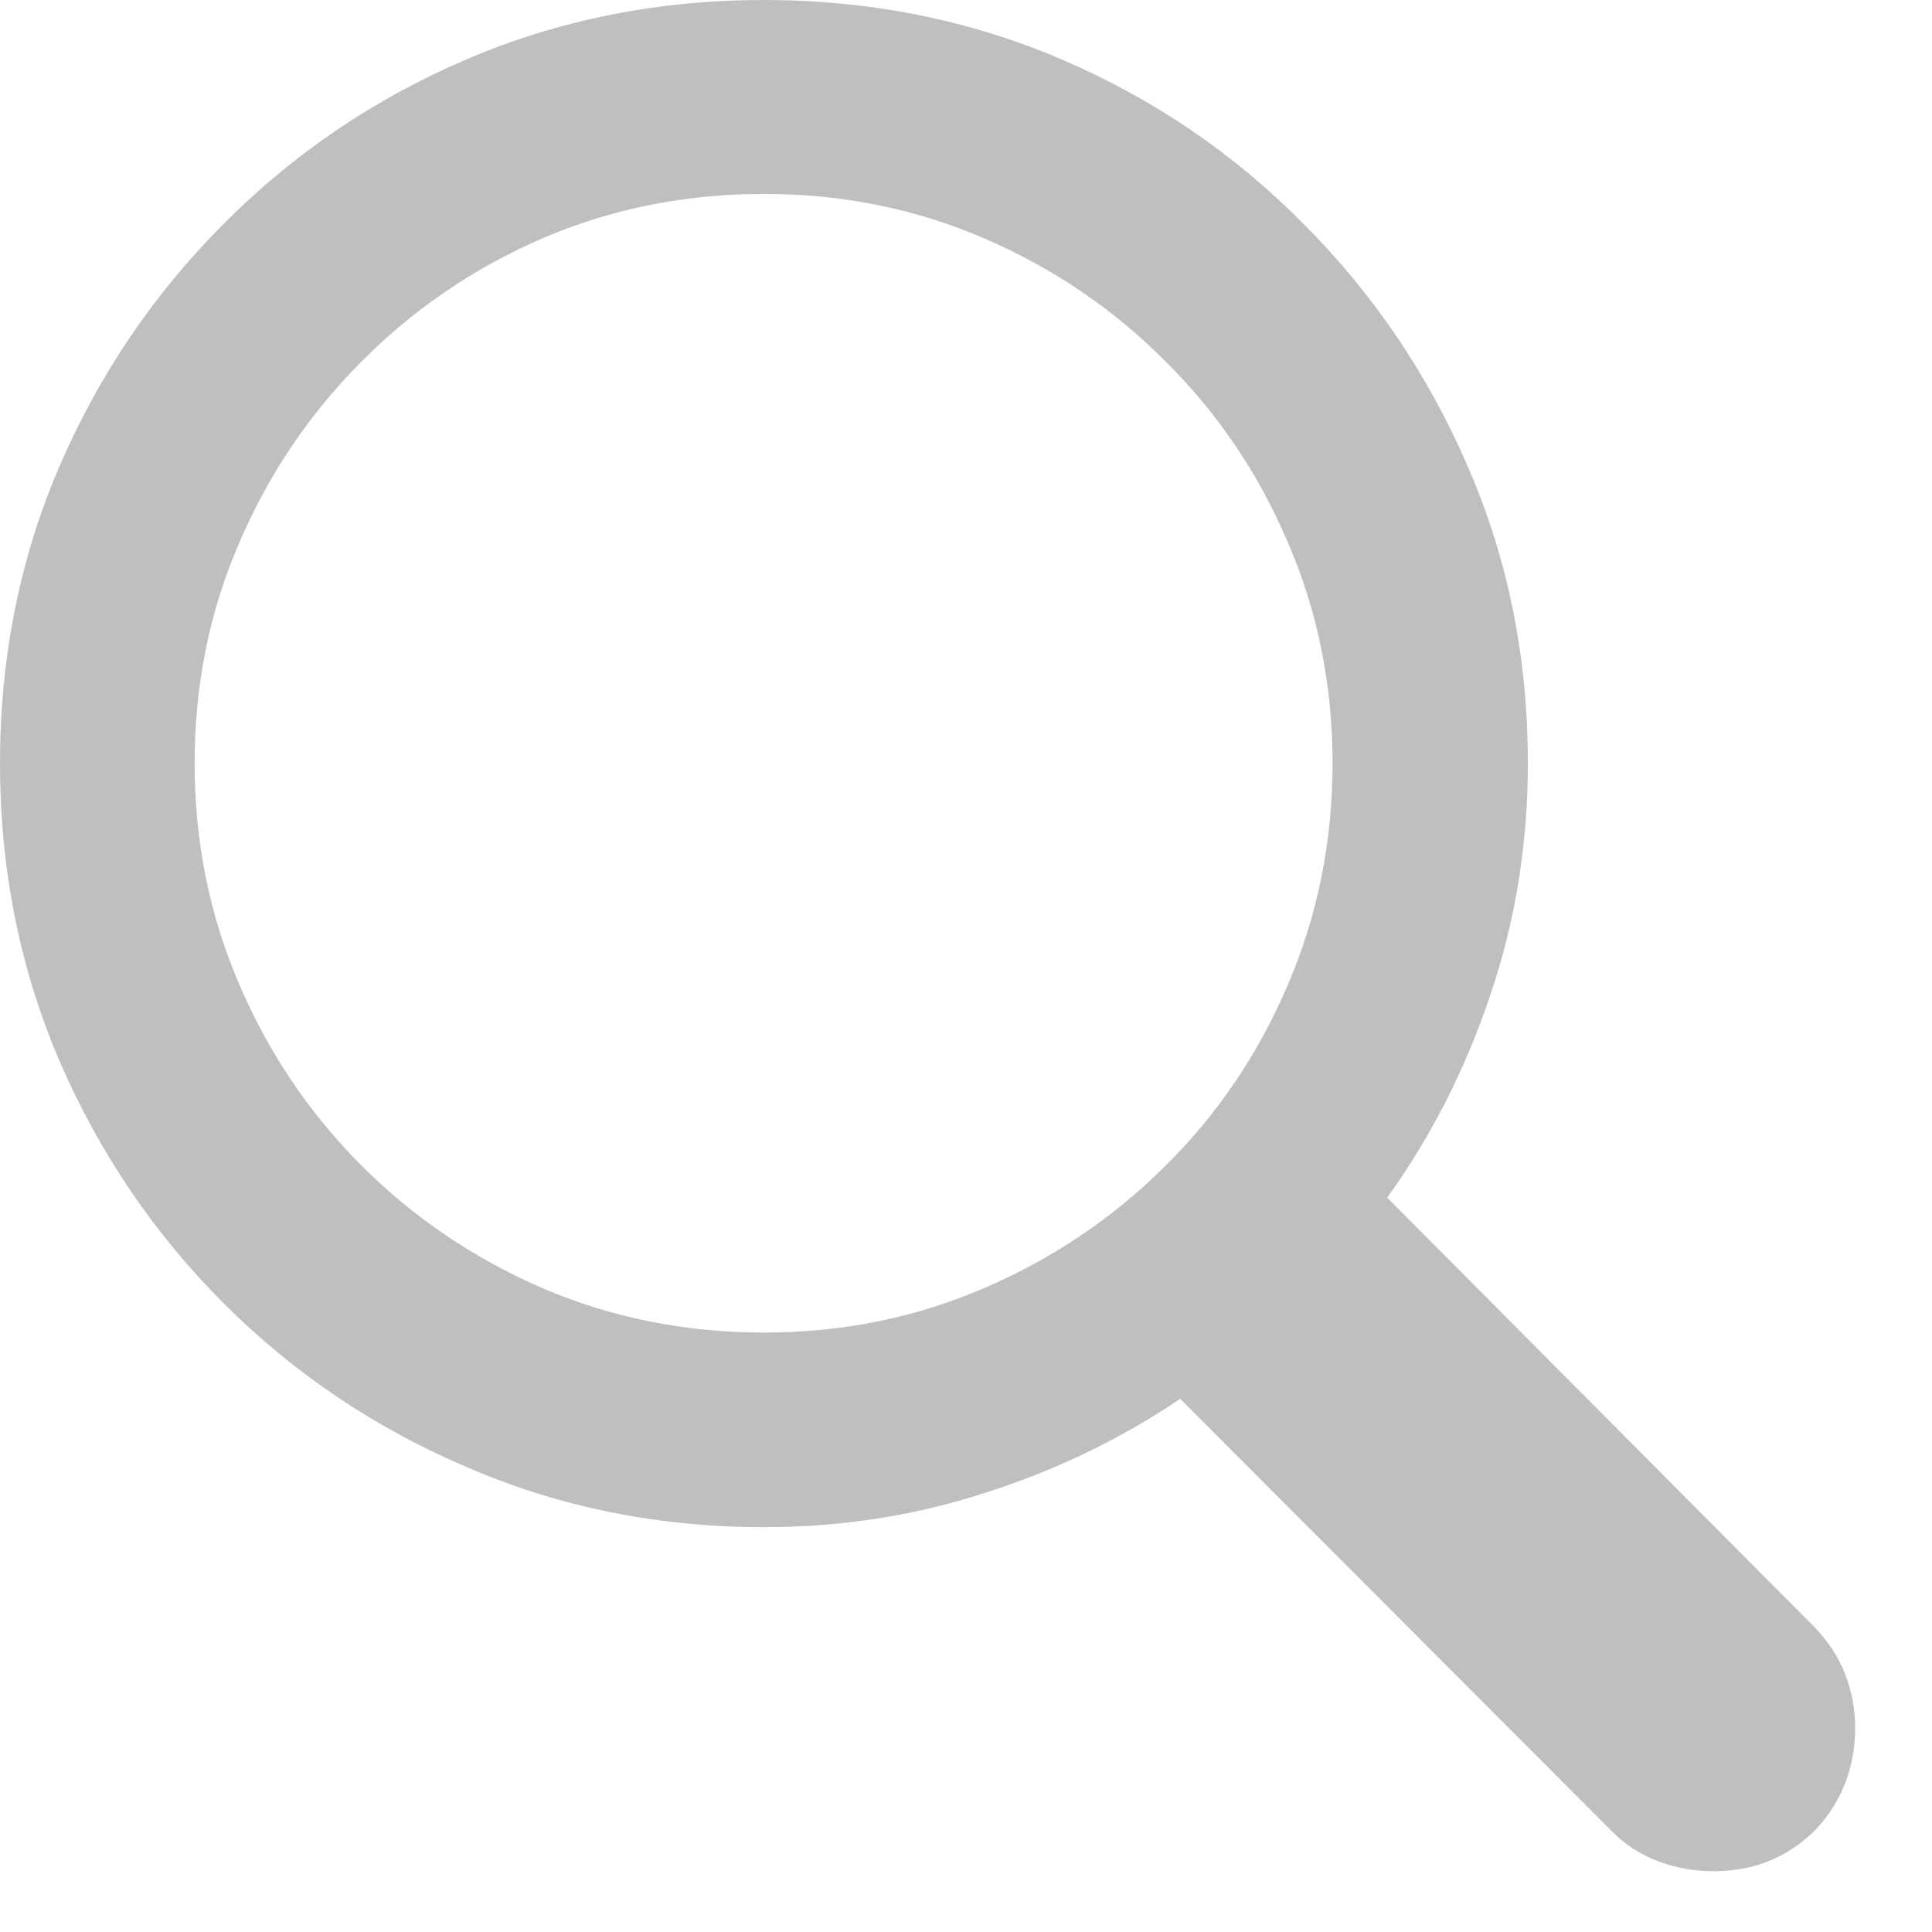
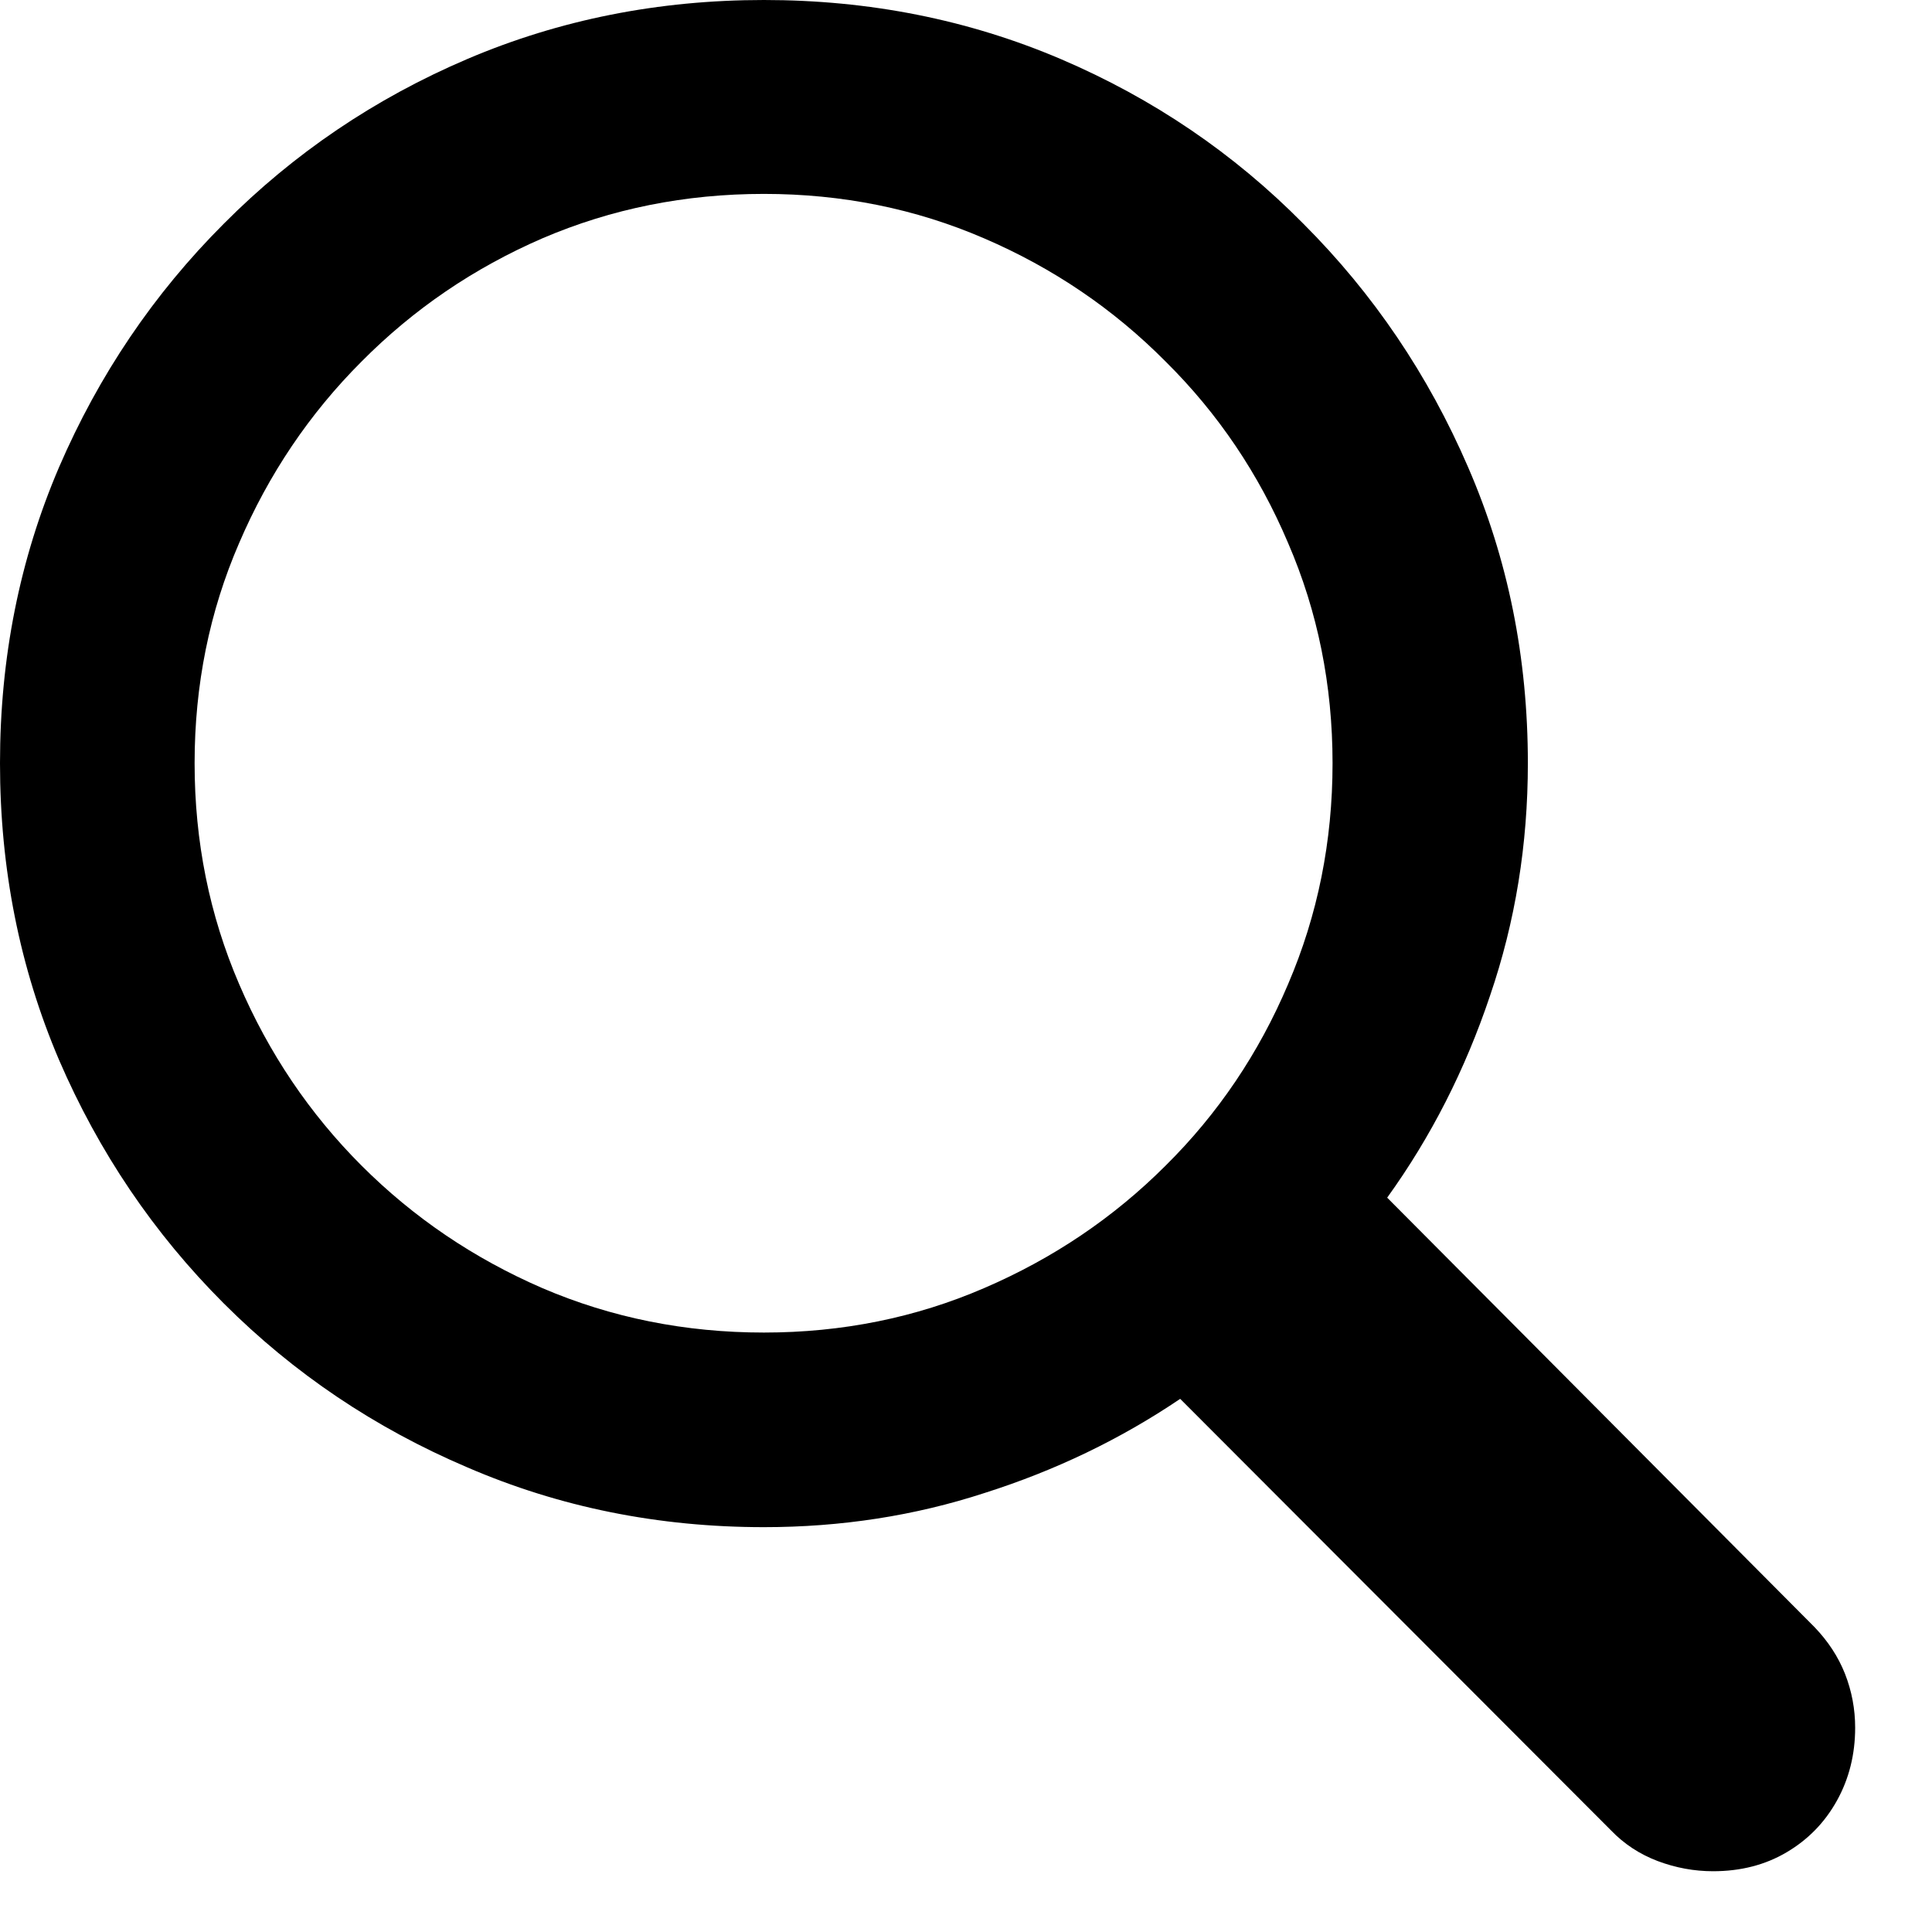
<svg xmlns="http://www.w3.org/2000/svg" width="22" height="22" viewBox="0 0 22 22" fill="none">
-   <path d="M0 8.691C0 7.49 0.224 6.367 0.672 5.321C1.126 4.269 1.751 3.345 2.548 2.548C3.345 1.746 4.269 1.121 5.321 0.672C6.372 0.224 7.498 0 8.699 0C9.9 0 11.026 0.224 12.078 0.672C13.129 1.121 14.05 1.746 14.842 2.548C15.639 3.345 16.264 4.269 16.718 5.321C17.172 6.367 17.398 7.49 17.398 8.691C17.398 9.615 17.255 10.498 16.967 11.339C16.685 12.18 16.294 12.947 15.796 13.638L20.661 18.527C20.816 18.688 20.932 18.865 21.009 19.059C21.087 19.258 21.125 19.463 21.125 19.673C21.125 19.977 21.056 20.254 20.918 20.503C20.78 20.752 20.589 20.948 20.345 21.092C20.102 21.236 19.822 21.308 19.507 21.308C19.291 21.308 19.081 21.269 18.876 21.192C18.671 21.114 18.494 20.998 18.345 20.843L13.439 15.929C12.758 16.389 12.017 16.745 11.214 17C10.418 17.26 9.579 17.39 8.699 17.39C7.498 17.39 6.372 17.163 5.321 16.709C4.269 16.261 3.345 15.639 2.548 14.842C1.751 14.045 1.126 13.121 0.672 12.069C0.224 11.018 0 9.892 0 8.691ZM2.216 8.691C2.216 9.582 2.385 10.42 2.723 11.206C3.06 11.992 3.525 12.681 4.117 13.273C4.709 13.865 5.396 14.33 6.176 14.668C6.962 15.005 7.803 15.174 8.699 15.174C9.59 15.174 10.426 15.005 11.206 14.668C11.992 14.33 12.681 13.865 13.273 13.273C13.871 12.681 14.335 11.992 14.668 11.206C15.005 10.42 15.174 9.582 15.174 8.691C15.174 7.8 15.005 6.964 14.668 6.184C14.335 5.398 13.871 4.709 13.273 4.117C12.681 3.52 11.992 3.052 11.206 2.714C10.426 2.377 9.59 2.208 8.699 2.208C7.803 2.208 6.962 2.377 6.176 2.714C5.396 3.052 4.709 3.52 4.117 4.117C3.525 4.709 3.06 5.398 2.723 6.184C2.385 6.964 2.216 7.8 2.216 8.691Z" fill="#BFBFBF" />
+   <path d="M0 8.691C0 7.49 0.224 6.367 0.672 5.321C1.126 4.269 1.751 3.345 2.548 2.548C3.345 1.746 4.269 1.121 5.321 0.672C6.372 0.224 7.498 0 8.699 0C9.9 0 11.026 0.224 12.078 0.672C13.129 1.121 14.05 1.746 14.842 2.548C15.639 3.345 16.264 4.269 16.718 5.321C17.172 6.367 17.398 7.49 17.398 8.691C17.398 9.615 17.255 10.498 16.967 11.339C16.685 12.18 16.294 12.947 15.796 13.638L20.661 18.527C20.816 18.688 20.932 18.865 21.009 19.059C21.087 19.258 21.125 19.463 21.125 19.673C21.125 19.977 21.056 20.254 20.918 20.503C20.78 20.752 20.589 20.948 20.345 21.092C20.102 21.236 19.822 21.308 19.507 21.308C19.291 21.308 19.081 21.269 18.876 21.192C18.671 21.114 18.494 20.998 18.345 20.843L13.439 15.929C12.758 16.389 12.017 16.745 11.214 17C10.418 17.26 9.579 17.39 8.699 17.39C7.498 17.39 6.372 17.163 5.321 16.709C4.269 16.261 3.345 15.639 2.548 14.842C1.751 14.045 1.126 13.121 0.672 12.069C0.224 11.018 0 9.892 0 8.691ZM2.216 8.691C2.216 9.582 2.385 10.42 2.723 11.206C3.06 11.992 3.525 12.681 4.117 13.273C4.709 13.865 5.396 14.33 6.176 14.668C6.962 15.005 7.803 15.174 8.699 15.174C9.59 15.174 10.426 15.005 11.206 14.668C11.992 14.33 12.681 13.865 13.273 13.273C13.871 12.681 14.335 11.992 14.668 11.206C15.005 10.42 15.174 9.582 15.174 8.691C15.174 7.8 15.005 6.964 14.668 6.184C14.335 5.398 13.871 4.709 13.273 4.117C12.681 3.52 11.992 3.052 11.206 2.714C10.426 2.377 9.59 2.208 8.699 2.208C7.803 2.208 6.962 2.377 6.176 2.714C5.396 3.052 4.709 3.52 4.117 4.117C3.525 4.709 3.06 5.398 2.723 6.184C2.385 6.964 2.216 7.8 2.216 8.691Z" fill="currentColor" />
</svg>
